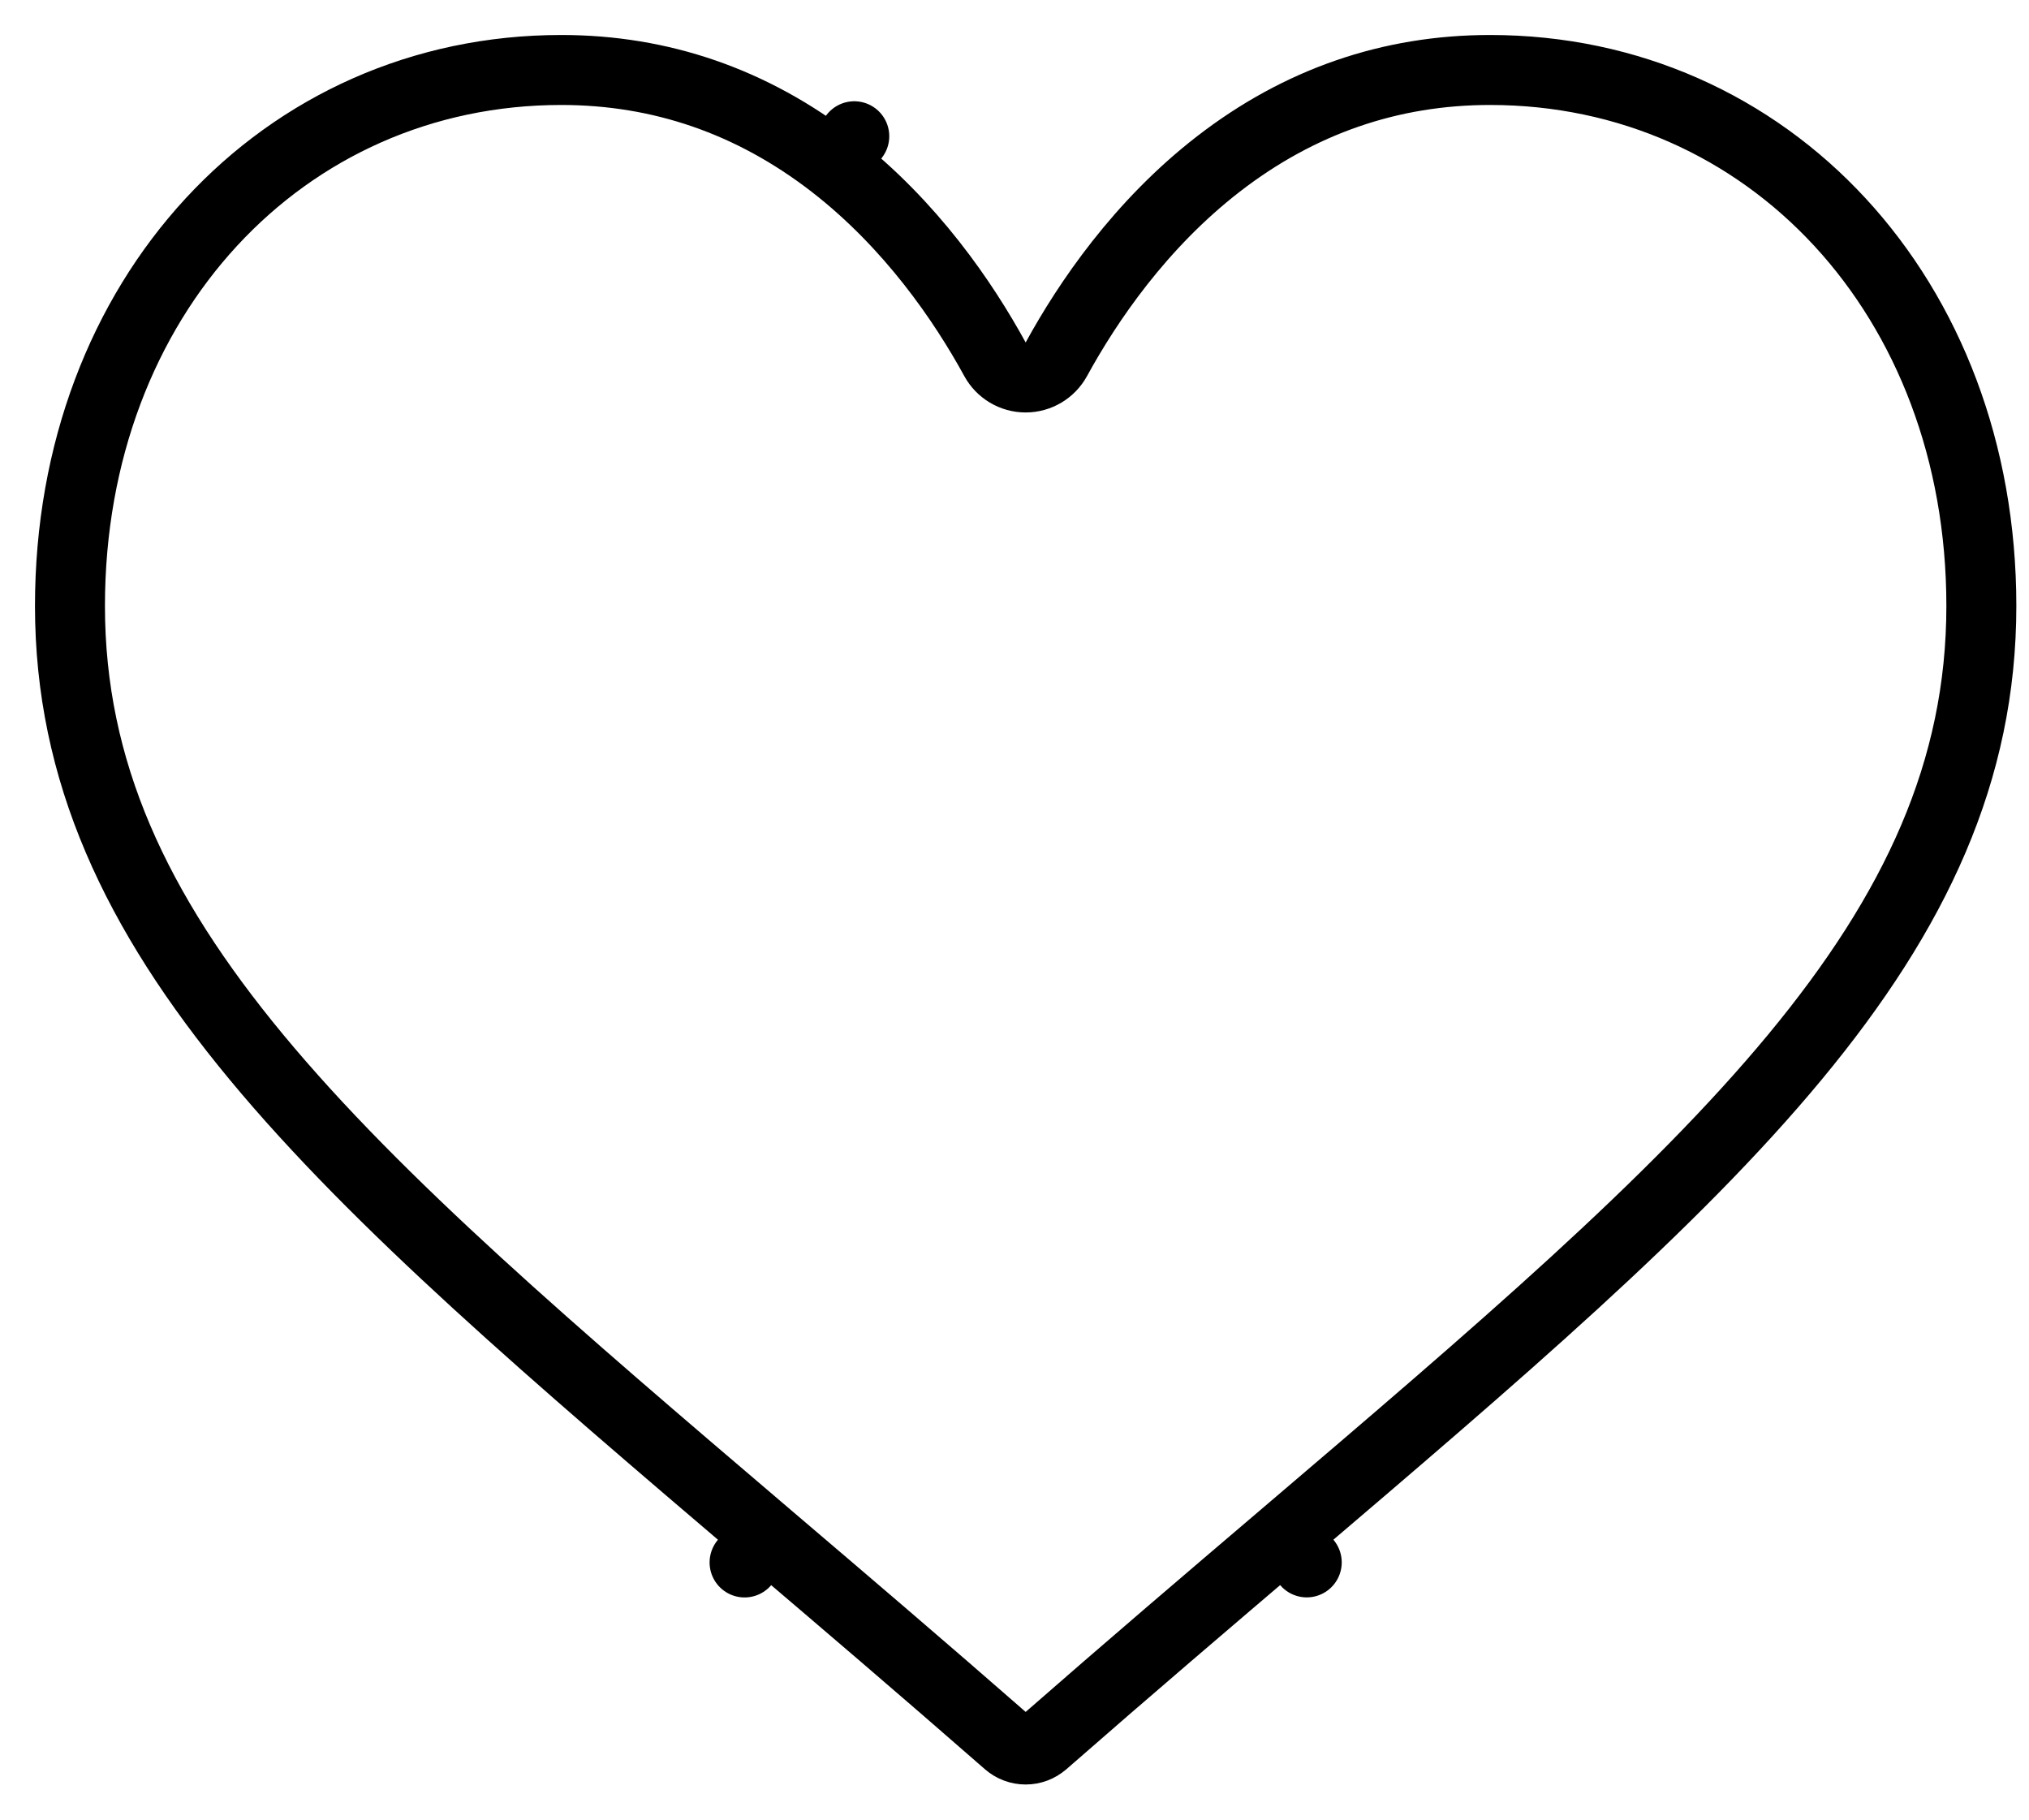
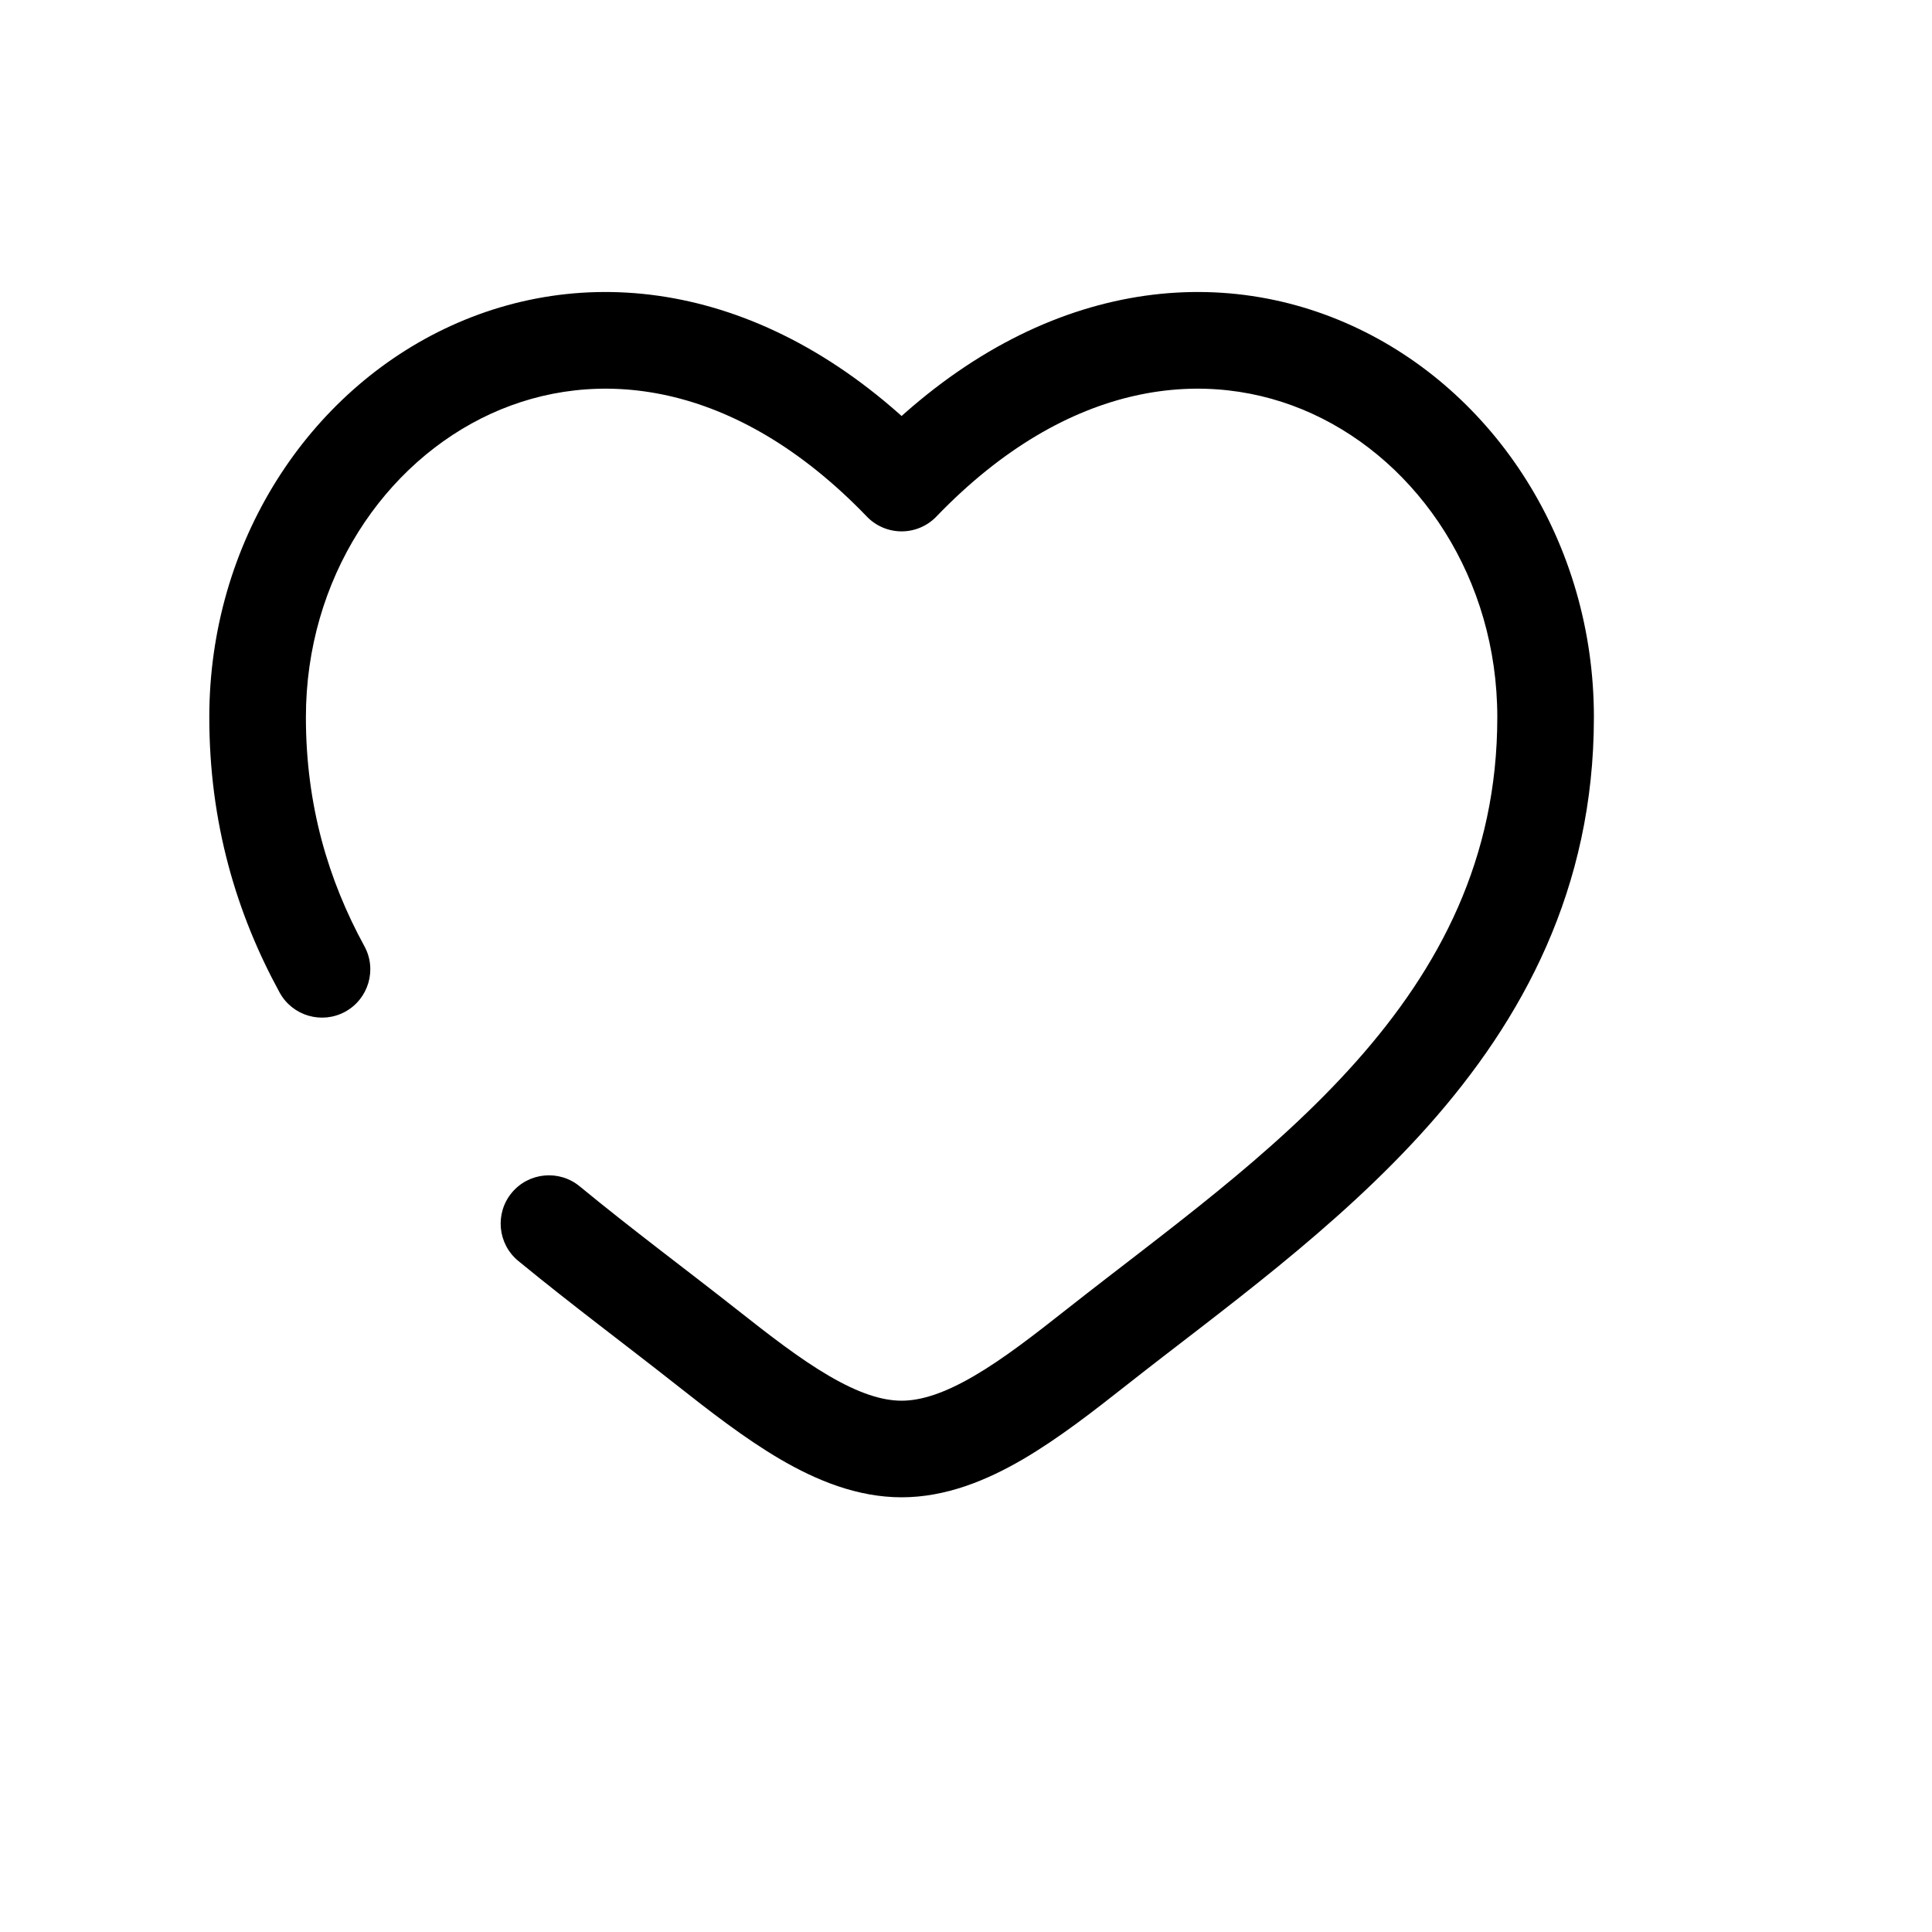
- <svg xmlns="http://www.w3.org/2000/svg" width="29" height="26" viewBox="0 0 29 26" fill="none">
-   <path d="M14.221 5.134C14.308 5.294 14.477 5.394 14.659 5.394C14.842 5.394 15.01 5.294 15.098 5.134C15.546 4.315 16.298 3.207 17.415 2.343C18.571 1.449 19.873 1 21.297 1C25.271 1 28.319 4.245 28.319 8.659C28.319 11.018 27.379 13.024 25.653 15.107C23.915 17.204 21.418 19.334 18.353 21.946L18.677 22.326L18.353 21.946C17.315 22.83 16.137 23.834 14.913 24.905L14.912 24.905C14.843 24.966 14.753 25 14.659 25C14.566 25 14.476 24.966 14.406 24.905L14.406 24.905C13.182 23.834 12.005 22.831 10.968 21.948L10.966 21.946L10.642 22.327L10.966 21.946C7.901 19.334 5.404 17.204 3.666 15.107C1.94 13.024 1 11.018 1 8.659C1 4.245 4.047 1 8.022 1C9.446 1 10.747 1.449 11.904 2.343L12.21 1.947L11.904 2.343C13.02 3.207 13.773 4.315 14.221 5.134Z" stroke="black" stroke-linecap="round" stroke-linejoin="round" />
+ <svg xmlns="http://www.w3.org/2000/svg" width="35px" height="35px" viewBox="-2 -2 30 30" fill="current">
+   <path d="M8.962 18.911L9.426 18.322L8.962 18.911ZM12 5.501L11.46 6.021C11.601 6.168 11.796 6.251 12 6.251C12.204 6.251 12.399 6.168 12.54 6.021L12 5.501ZM15.038 18.911L15.503 19.5L15.038 18.911ZM7.001 16.421C6.681 16.158 6.208 16.204 5.945 16.523C5.682 16.843 5.728 17.316 6.047 17.579L7.001 16.421ZM2.342 13.412C2.541 13.775 2.996 13.908 3.36 13.71C3.723 13.511 3.857 13.055 3.658 12.692L2.342 13.412ZM2.75 9.137C2.75 6.986 3.965 5.183 5.624 4.424C7.236 3.687 9.402 3.883 11.46 6.021L12.54 4.981C10.098 2.444 7.264 2.025 5.001 3.06C2.785 4.073 1.25 6.425 1.25 9.137H2.75ZM8.497 19.5C9.01 19.904 9.56 20.334 10.117 20.66C10.674 20.985 11.31 21.25 12 21.25V19.75C11.69 19.75 11.326 19.629 10.874 19.365C10.421 19.101 9.952 18.737 9.426 18.322L8.497 19.5ZM15.503 19.5C16.929 18.375 18.753 17.087 20.183 15.476C21.64 13.836 22.75 11.803 22.75 9.137H21.25C21.25 11.335 20.351 13.028 19.062 14.48C17.747 15.96 16.09 17.127 14.574 18.322L15.503 19.5ZM22.75 9.137C22.75 6.425 21.215 4.073 18.999 3.06C16.736 2.025 13.902 2.444 11.46 4.981L12.54 6.021C14.598 3.883 16.764 3.687 18.376 4.424C20.035 5.183 21.25 6.986 21.25 9.137H22.75ZM14.574 18.322C14.048 18.737 13.579 19.101 13.126 19.365C12.674 19.629 12.31 19.75 12 19.75V21.25C12.69 21.25 13.326 20.985 13.883 20.66C14.441 20.334 14.99 19.904 15.503 19.5L14.574 18.322ZM9.426 18.322C8.63 17.695 7.821 17.096 7.001 16.421L6.047 17.579C6.878 18.262 7.755 18.914 8.497 19.5L9.426 18.322ZM3.658 12.692C3.097 11.666 2.75 10.503 2.75 9.137H1.25C1.25 10.775 1.67 12.183 2.342 13.412L3.658 12.692Z" fill="current" />
</svg>
